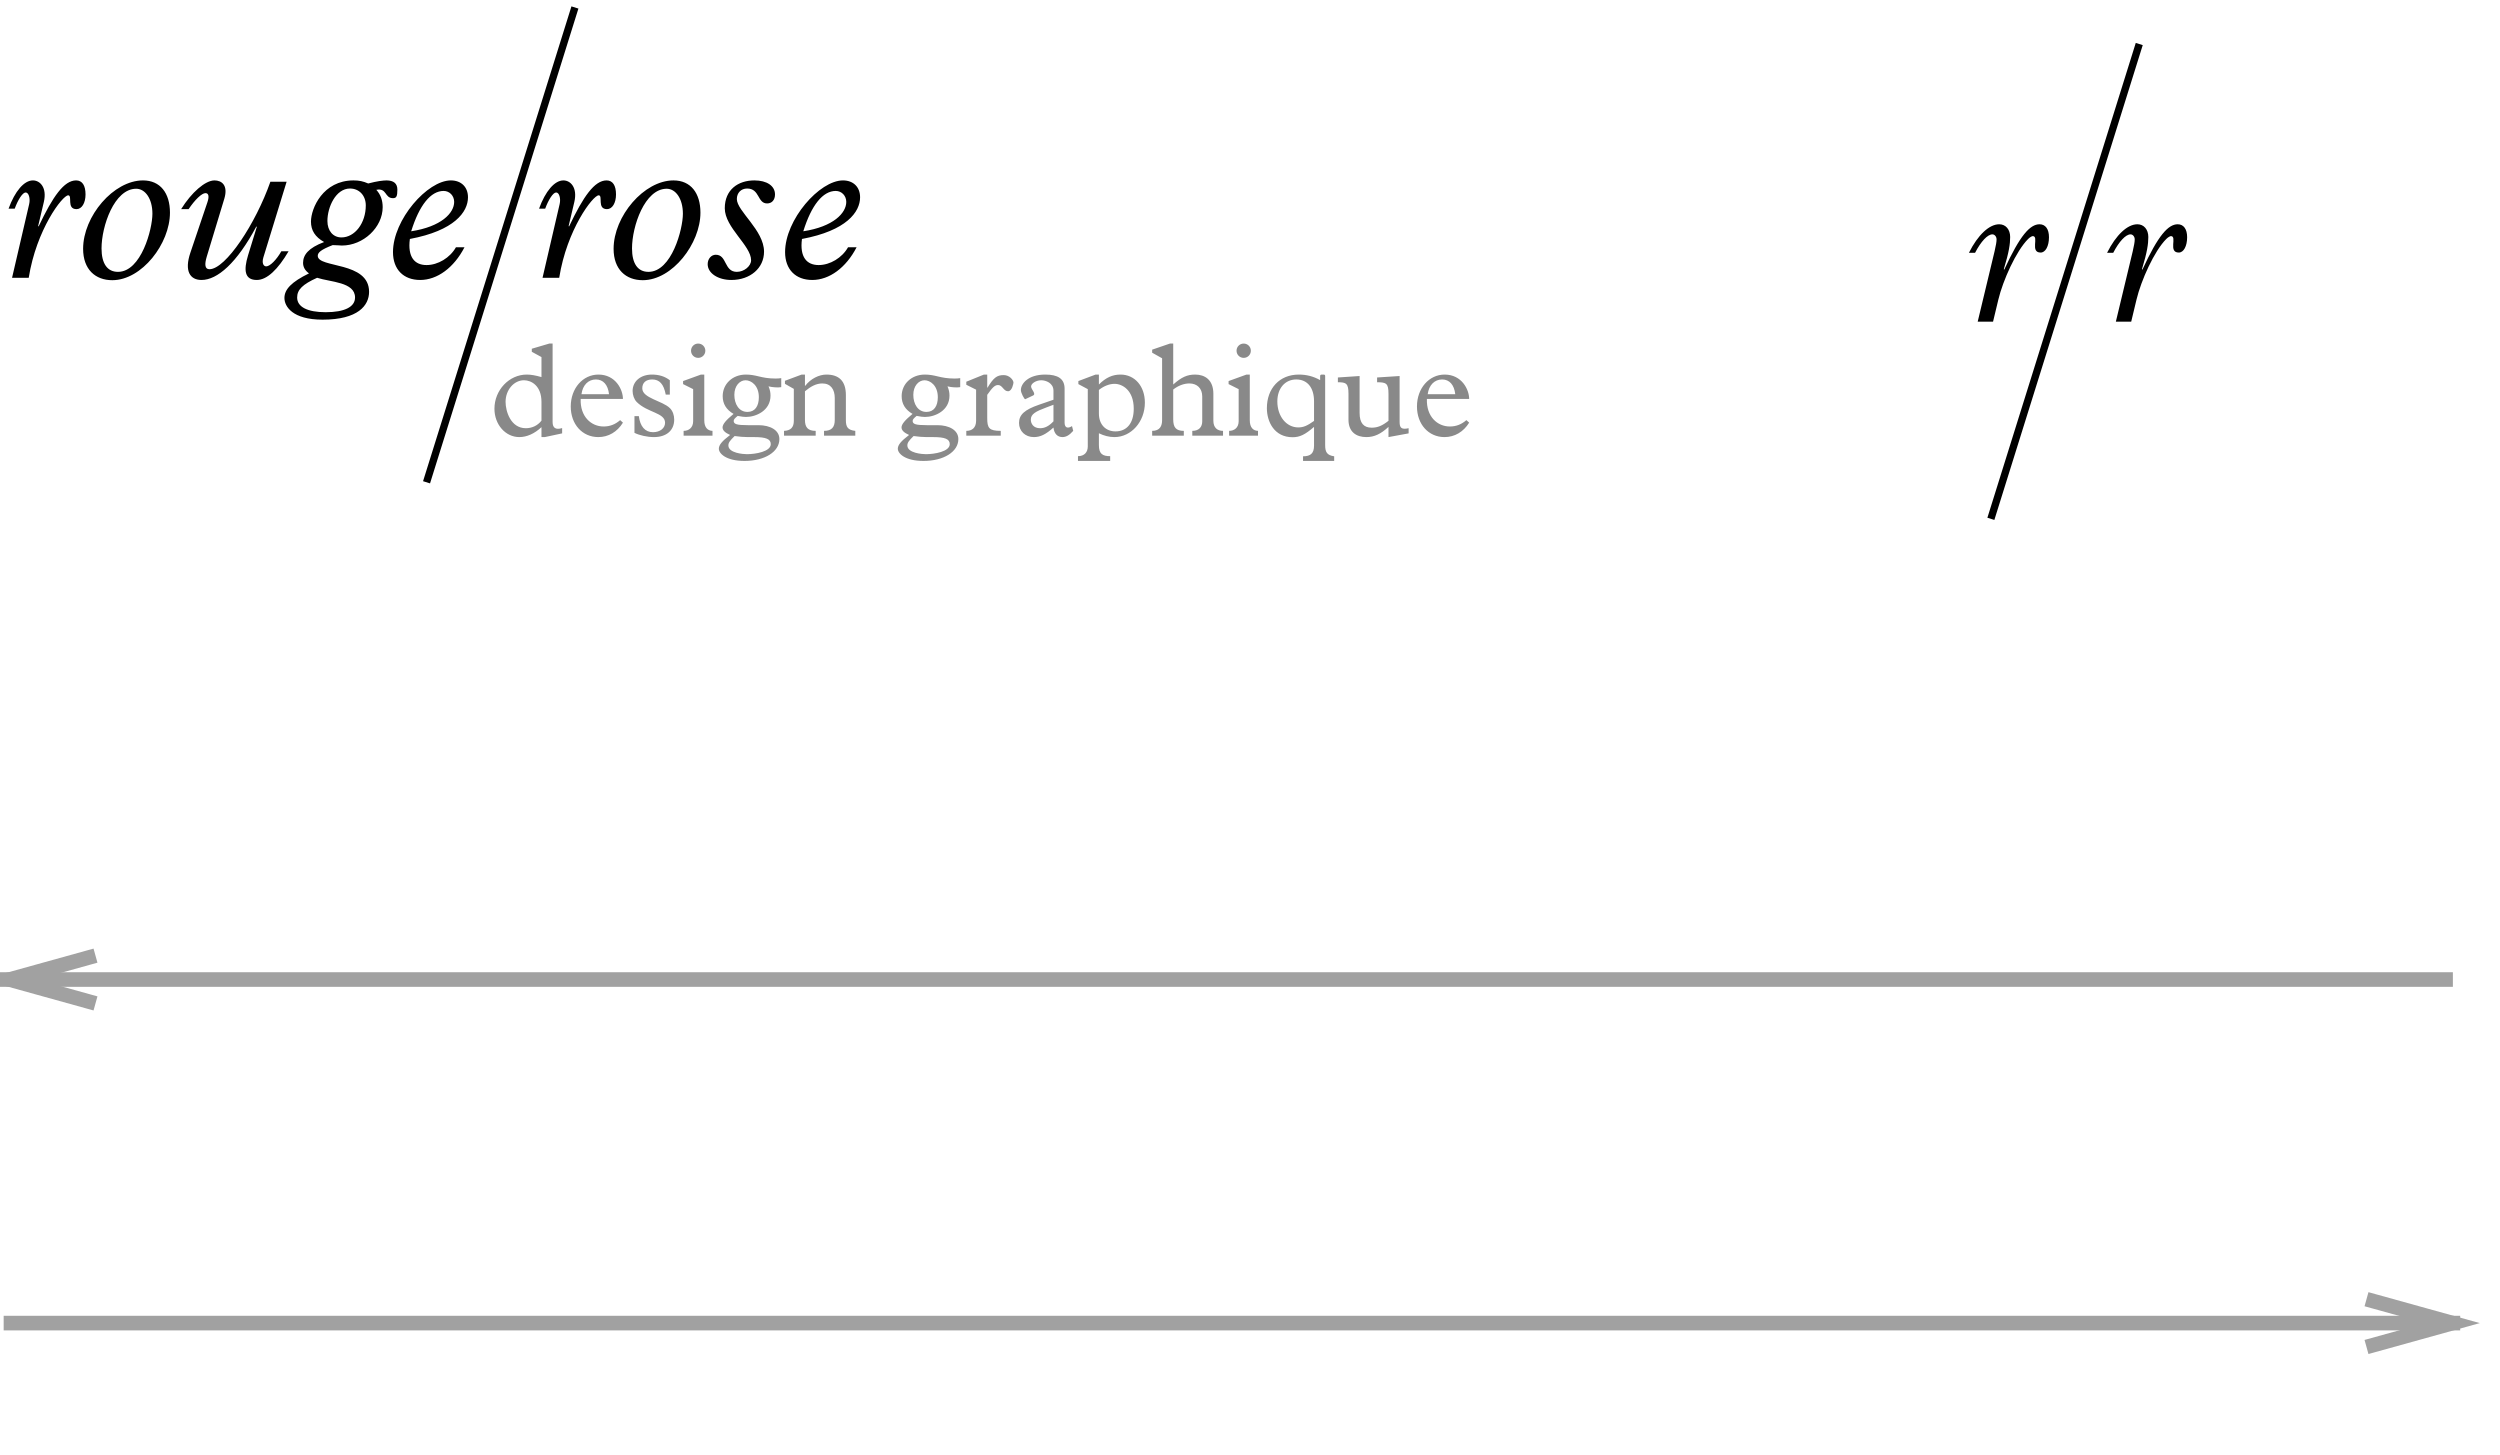
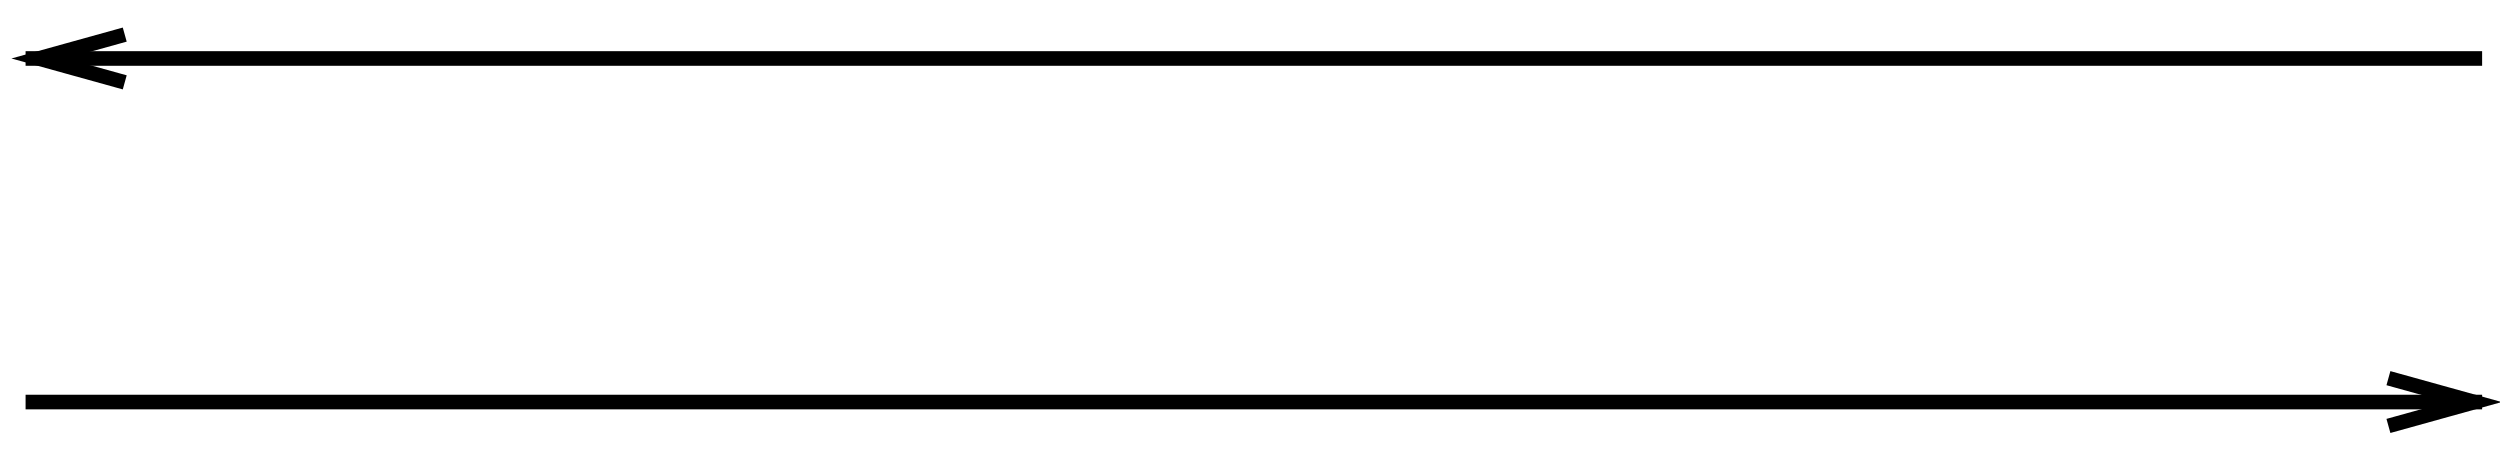
- <svg xmlns="http://www.w3.org/2000/svg" width="342px" height="199px" viewBox="0 0 342 199" version="1.1">
+ <svg xmlns="http://www.w3.org/2000/svg" width="342px" height="62px" viewBox="0 0 342 62" version="1.1">
  <description>Created with Sketch (http://www.bohemiancoding.com/sketch)</description>
  <defs />
-   <g id="logo" stroke="none" stroke-width="1" fill="none" fill-rule="evenodd">
-     <path d="M292.5,6.5 L272.5,70.5" id="Line" stroke="#000000" stroke-linecap="square" />
-     <path d="M78.5,1.5 L58.5,65.5" id="Line" stroke="#000000" stroke-linecap="square" />
-     <path d="M74.073,51.585 C73.24,51.349 72.624,51.241 72.062,51.241 C69.652,51.241 67.64,53.361 67.64,55.916 C67.64,58.072 69.144,59.794 71.047,59.794 C72.062,59.794 73.131,59.323 74.073,58.435 L74.073,59.794 L74.526,59.794 L76.9,59.287 L76.9,58.562 C75.994,58.834 75.596,58.526 75.596,57.728 L75.596,47 L75.142,47 L72.75,47.707 L72.75,48.124 L74.073,48.848 L74.073,51.585 Z M74.073,57.547 C73.548,58.217 72.787,58.58 71.935,58.58 C69.851,58.58 69.162,56.242 69.162,54.974 C69.162,53.343 70.304,52.02 71.681,52.02 C72.678,52.02 74.073,52.763 74.073,54.974 C74.073,54.974 74.073,52.763 74.073,54.974 L74.073,57.547 Z M85.218,54.575 C85.218,53.288 84.203,51.241 81.866,51.241 C79.727,51.241 78.078,53.125 78.078,55.608 C78.078,58.036 79.655,59.794 81.848,59.794 C83.225,59.794 84.439,59.087 85.218,57.819 L84.838,57.474 C84.149,58.072 83.424,58.344 82.572,58.344 C80.887,58.344 79.347,57.003 79.437,54.575 C79.437,54.575 79.347,57.003 79.437,54.575 L85.218,54.575 Z M79.546,53.923 C79.709,52.69 80.47,51.911 81.521,51.911 C82.518,51.911 83.17,52.636 83.315,53.923 C83.315,53.923 83.17,52.636 83.315,53.923 L79.546,53.923 Z M91.633,52.02 C90.963,51.494 90.147,51.241 89.187,51.241 C87.628,51.241 86.541,52.165 86.541,53.488 C86.541,54.013 86.74,54.629 87.103,54.992 C88.589,56.478 90.981,56.442 90.981,57.837 C90.981,58.58 90.292,59.124 89.332,59.124 C88.245,59.124 87.574,58.344 87.393,56.931 L86.795,56.931 L86.795,59.214 C87.483,59.558 88.553,59.794 89.459,59.794 C91.162,59.794 92.231,58.888 92.231,57.402 C92.231,56.804 92.032,56.224 91.652,55.843 C90.619,54.811 87.864,54.484 87.864,53.125 C87.864,52.346 88.371,51.911 89.223,51.911 C90.22,51.911 90.8,52.545 91.072,53.977 L91.633,53.977 L91.633,52.02 Z M94.823,57.619 C94.823,58.526 94.207,58.942 93.518,58.942 L93.518,59.595 L97.469,59.595 L97.469,58.942 C96.816,58.924 96.345,58.489 96.345,57.493 L96.345,51.241 L95.892,51.241 L93.446,52.128 L93.446,52.545 L94.823,53.234 L94.823,57.619 Z M94.533,47.979 C94.533,48.522 94.968,48.957 95.511,48.957 C96.055,48.957 96.49,48.522 96.49,47.979 C96.49,47.435 96.055,47 95.511,47 C94.968,47 94.533,47.435 94.533,47.979 C94.533,47.979 94.533,47.435 94.533,47.979 Z M106.874,51.73 C106.566,51.766 106.421,51.784 106.095,51.784 C105.098,51.784 104.409,51.639 103.811,51.494 C103.213,51.349 102.688,51.241 102.035,51.241 C100.205,51.241 98.864,52.527 98.864,54.194 C98.864,55.245 99.353,56.043 100.35,56.623 C99.317,57.474 98.846,58.036 98.846,58.471 C98.846,58.87 99.19,59.196 99.879,59.504 C98.755,60.356 98.338,60.881 98.338,61.389 C98.338,62.023 99.299,63.056 101.854,63.056 C104.609,63.056 106.62,61.806 106.62,60.066 C106.62,58.87 105.406,58.163 103.739,58.163 L102.289,58.163 C100.785,58.163 100.368,58.018 100.368,57.583 C100.368,57.366 100.549,57.203 100.912,56.895 C101.455,57.003 101.764,57.04 102.053,57.04 C103.431,57.04 105.406,56.17 105.406,54.122 C105.406,53.687 105.334,53.325 105.134,52.853 C105.714,52.998 106.439,53.035 106.874,52.962 C106.874,52.962 106.439,53.035 106.874,52.962 L106.874,51.73 Z M100.459,54.013 C100.459,52.799 101.184,52.02 101.999,52.02 C102.742,52.02 103.811,52.708 103.811,54.339 C103.811,55.554 103.286,56.351 102.253,56.351 C101.093,56.351 100.459,55.282 100.459,54.013 C100.459,54.013 100.459,55.282 100.459,54.013 Z M103.195,59.794 C104.79,59.794 105.442,60.066 105.442,60.755 C105.442,61.787 103.34,62.132 102.18,62.132 C101.691,62.132 99.643,61.987 99.643,60.936 C99.643,60.537 99.879,60.265 100.495,59.649 C101.147,59.74 101.709,59.794 102.289,59.794 C102.289,59.794 101.709,59.794 102.289,59.794 L103.195,59.794 Z M110.118,53.524 C110.897,52.871 111.658,52.455 112.492,52.455 C113.67,52.455 114.195,53.306 114.195,54.448 L114.195,57.456 C114.195,58.435 113.778,58.942 112.727,58.942 L112.727,59.595 L117.004,59.595 L117.004,58.942 C115.971,58.834 115.717,58.399 115.717,57.493 L115.717,54.049 C115.717,52.092 114.739,51.241 113.053,51.241 C112.057,51.241 110.897,51.802 110.154,52.781 L110.118,52.781 L110.118,51.241 L109.665,51.241 L107.381,52.092 L107.381,52.509 L108.595,53.198 L108.595,57.565 C108.595,58.471 108.161,58.906 107.254,58.942 L107.254,59.595 L111.586,59.595 L111.586,58.942 C110.516,58.942 110.118,58.453 110.118,57.456 C110.118,57.456 110.118,58.453 110.118,57.456 L110.118,53.524 Z M131.357,51.73 C131.049,51.766 130.904,51.784 130.577,51.784 C129.581,51.784 128.892,51.639 128.294,51.494 C127.696,51.349 127.17,51.241 126.518,51.241 C124.688,51.241 123.347,52.527 123.347,54.194 C123.347,55.245 123.836,56.043 124.833,56.623 C123.8,57.474 123.329,58.036 123.329,58.471 C123.329,58.87 123.673,59.196 124.362,59.504 C123.238,60.356 122.821,60.881 122.821,61.389 C122.821,62.023 123.782,63.056 126.337,63.056 C129.091,63.056 131.103,61.806 131.103,60.066 C131.103,58.87 129.889,58.163 128.221,58.163 L126.772,58.163 C125.268,58.163 124.851,58.018 124.851,57.583 C124.851,57.366 125.032,57.203 125.394,56.895 C125.938,57.003 126.246,57.04 126.536,57.04 C127.913,57.04 129.889,56.17 129.889,54.122 C129.889,53.687 129.816,53.325 129.617,52.853 C130.197,52.998 130.922,53.035 131.357,52.962 C131.357,52.962 130.922,53.035 131.357,52.962 L131.357,51.73 Z M124.941,54.013 C124.941,52.799 125.666,52.02 126.482,52.02 C127.225,52.02 128.294,52.708 128.294,54.339 C128.294,55.554 127.768,56.351 126.736,56.351 C125.576,56.351 124.941,55.282 124.941,54.013 C124.941,54.013 124.941,55.282 124.941,54.013 Z M127.678,59.794 C129.273,59.794 129.925,60.066 129.925,60.755 C129.925,61.787 127.823,62.132 126.663,62.132 C126.174,62.132 124.126,61.987 124.126,60.936 C124.126,60.537 124.362,60.265 124.978,59.649 C125.63,59.74 126.192,59.794 126.772,59.794 C126.772,59.794 126.192,59.794 126.772,59.794 L127.678,59.794 Z M135.053,54.013 C135.778,52.98 136.105,52.672 136.539,52.672 C137.137,52.672 137.282,53.524 137.899,53.524 C138.46,53.524 138.642,52.437 138.642,52.346 C138.642,51.984 138.098,51.313 137.301,51.313 C136.358,51.313 135.905,51.694 135.09,53.035 L135.053,53.035 L135.053,51.241 L134.6,51.241 L132.19,52.219 L132.19,52.636 L133.531,53.306 L133.531,57.547 C133.531,58.58 132.915,58.942 132.19,58.942 L132.19,59.595 L136.902,59.595 L136.902,58.942 C135.307,58.942 135.053,58.562 135.053,57.203 C135.053,57.203 135.053,58.562 135.053,57.203 L135.053,54.013 Z M144.114,54.684 L142.175,55.354 C140.164,56.043 139.403,56.731 139.403,57.855 C139.403,58.979 140.254,59.794 141.432,59.794 C142.32,59.794 143.063,59.432 144.114,58.489 C144.205,59.323 144.658,59.794 145.347,59.794 C145.836,59.794 146.289,59.54 146.815,58.942 L146.651,58.29 C146.035,58.689 145.637,58.489 145.637,57.819 L145.637,53.18 C145.637,51.802 144.712,51.241 142.991,51.241 C140.617,51.241 139.656,52.509 139.656,53.361 C139.656,53.759 140.146,54.666 140.254,54.611 L141.324,54.104 C141.795,53.886 141.052,53.27 141.052,52.871 C141.052,52.455 141.74,52.02 142.447,52.02 C143.045,52.02 144.114,52.382 144.114,53.451 C144.114,53.451 144.114,52.382 144.114,53.451 L144.114,54.684 Z M144.114,55.372 L144.114,57.638 C143.498,58.29 142.936,58.58 142.284,58.58 C141.378,58.58 141.016,57.964 141.016,57.402 C141.016,56.641 141.686,56.278 143.154,55.735 C143.154,55.735 141.686,56.278 143.154,55.735 L144.114,55.372 Z M150.33,59.269 C151.019,59.613 151.744,59.794 152.45,59.794 C154.752,59.794 156.619,57.692 156.619,55.082 C156.619,52.835 155.241,51.241 153.284,51.241 C152.179,51.241 151.273,51.657 150.33,52.6 L150.33,51.241 L149.877,51.241 L147.521,52.128 L147.521,52.545 L148.808,53.234 L148.808,61.081 C148.808,61.842 148.355,62.404 147.467,62.404 L147.467,63.056 L151.871,63.056 L151.871,62.404 C150.838,62.404 150.33,62.096 150.33,60.899 C150.33,60.899 150.33,62.096 150.33,60.899 L150.33,59.269 Z M150.33,53.343 C151.019,52.799 151.78,52.509 152.469,52.509 C153.556,52.509 155.096,53.397 155.096,55.916 C155.096,57.909 154.136,59.015 152.595,59.015 C151.309,59.015 150.33,58.127 150.33,56.568 C150.33,56.568 150.33,58.127 150.33,56.568 L150.33,53.343 Z M165.988,53.868 C165.988,51.947 164.81,51.241 163.505,51.241 C162.418,51.241 161.638,51.585 160.497,52.6 L160.497,47 L160.044,47 L157.615,47.834 L157.615,48.25 L158.974,49.012 L158.974,57.493 C158.974,58.254 158.684,58.942 157.615,58.942 L157.615,59.595 L161.946,59.595 L161.946,58.942 C160.877,58.942 160.497,58.471 160.497,57.366 L160.497,53.288 C161.167,52.763 161.946,52.455 162.707,52.455 C163.759,52.455 164.465,53.125 164.465,54.231 L164.465,57.638 C164.465,58.362 164.067,58.942 163.106,58.942 L163.106,59.595 L167.31,59.595 L167.31,58.942 C166.549,58.942 165.988,58.526 165.988,57.547 C165.988,57.547 165.988,58.526 165.988,57.547 L165.988,53.868 Z M169.449,57.619 C169.449,58.526 168.833,58.942 168.144,58.942 L168.144,59.595 L172.095,59.595 L172.095,58.942 C171.442,58.924 170.971,58.489 170.971,57.493 L170.971,51.241 L170.518,51.241 L168.072,52.128 L168.072,52.545 L169.449,53.234 L169.449,57.619 Z M169.159,47.979 C169.159,48.522 169.594,48.957 170.137,48.957 C170.681,48.957 171.116,48.522 171.116,47.979 C171.116,47.435 170.681,47 170.137,47 C169.594,47 169.159,47.435 169.159,47.979 C169.159,47.979 169.159,47.435 169.159,47.979 Z M179.76,60.954 C179.76,62.023 179.289,62.422 178.256,62.422 L178.256,63.056 L182.515,63.056 L182.515,62.422 C181.518,62.277 181.282,61.842 181.282,60.881 L181.282,51.44 C181.282,51.313 181.21,51.241 181.083,51.241 L180.793,51.241 C180.666,51.241 180.594,51.331 180.594,51.44 L180.594,52.002 C179.67,51.476 178.709,51.241 177.676,51.241 C175.048,51.241 173.309,53.125 173.309,55.843 C173.309,57.692 174.324,59.812 176.824,59.812 C177.803,59.812 178.528,59.468 179.76,58.399 C179.76,58.399 178.528,59.468 179.76,58.399 L179.76,60.954 Z M179.76,57.583 C178.818,58.254 178.292,58.471 177.604,58.471 C175.973,58.471 174.74,56.949 174.74,54.919 C174.74,53.125 175.791,51.911 177.332,51.911 C178.854,51.911 179.76,53.035 179.76,54.901 C179.76,54.901 179.76,53.035 179.76,54.901 L179.76,57.583 Z M192.699,58.58 C191.703,58.797 191.467,58.526 191.467,57.71 L191.467,51.44 L188.386,51.639 L188.386,52.292 C189.637,52.292 189.945,52.437 189.945,53.868 L189.945,57.565 C189.075,58.254 188.441,58.507 187.643,58.507 C186.556,58.507 185.994,57.873 185.994,56.496 L185.994,51.44 L183.022,51.639 L183.022,52.292 C184.146,52.292 184.472,52.437 184.472,53.868 L184.472,57.42 C184.472,59.124 185.577,59.794 186.918,59.794 C187.988,59.794 188.894,59.377 189.945,58.399 L189.945,59.794 L192.699,59.287 L192.699,58.58 Z M200.981,54.575 C200.981,53.288 199.966,51.241 197.628,51.241 C195.49,51.241 193.841,53.125 193.841,55.608 C193.841,58.036 195.417,59.794 197.61,59.794 C198.988,59.794 200.202,59.087 200.981,57.819 L200.6,57.474 C199.912,58.072 199.187,58.344 198.335,58.344 C196.65,58.344 195.109,57.003 195.2,54.575 C195.2,54.575 195.109,57.003 195.2,54.575 L200.981,54.575 Z M195.309,53.923 C195.472,52.69 196.233,51.911 197.284,51.911 C198.281,51.911 198.933,52.636 199.078,53.923 C199.078,53.923 198.933,52.636 199.078,53.923 L195.309,53.923 Z" id="design-graphique" fill="#898989" />
-     <path d="M2.01,28.55 C2.46,27.32 3.09,26.33 3.51,26.33 C3.93,26.33 4.17,27.14 3.99,27.92 L1.65,38 L3.93,38 C4.98,31.4 8.55,26.72 9.33,26.72 C9.96,26.72 9.06,28.61 10.47,28.61 C11.19,28.61 11.7,27.77 11.7,26.6 C11.7,25.37 11.25,24.68 10.41,24.68 C8.76,24.68 7.23,26.87 5.28,30.98 L5.22,30.92 L6,27.62 C6.45,25.67 5.49,24.68 4.5,24.68 C3.3,24.68 2.04,26.15 1.17,28.55 C1.17,28.55 2.04,26.15 1.17,28.55 L2.01,28.55 Z M11.37,34.04 C11.37,36.86 13.05,38.33 15.36,38.33 C19.41,38.33 23.25,33.32 23.25,29.09 C23.25,26.42 21.93,24.68 19.56,24.68 C15.54,24.68 11.37,29.57 11.37,34.04 C11.37,34.04 11.37,29.57 11.37,34.04 Z M13.89,33.98 C13.89,30.95 15.63,25.82 18.63,25.82 C19.86,25.82 20.85,27.17 20.85,29.24 C20.85,31.34 19.32,37.19 16.14,37.19 C14.67,37.19 13.89,36.05 13.89,33.98 C13.89,33.98 13.89,36.05 13.89,33.98 Z M25.8,28.61 C26.67,27.32 27.6,26.42 28.11,26.42 C28.53,26.42 28.65,26.84 28.38,27.65 L26.04,34.58 C25.2,37.07 25.98,38.3 27.57,38.3 C29.73,38.3 32.4,35.99 35.07,30.98 L35.13,31.04 L33.93,34.94 C33.3,37.01 33.48,38.3 35.13,38.3 C36.54,38.3 38.04,36.83 39.48,34.37 L38.49,34.37 C37.83,35.54 36.93,36.44 36.42,36.44 C36.06,36.44 35.79,36.02 36.03,35.21 L39.21,24.86 L36.99,24.86 C34.98,30.59 30.87,36.83 28.65,36.83 C28.02,36.83 27.96,36.17 28.29,35.09 L30.69,27.17 C31.23,25.34 30.33,24.68 29.34,24.68 C28.08,24.68 26.19,26.33 24.78,28.61 C24.78,28.61 26.19,26.33 24.78,28.61 L25.8,28.61 Z M42.54,30.32 C42.54,31.52 43.11,32.42 44.34,33.11 C42.18,33.92 41.46,34.88 41.46,35.96 C41.46,36.53 41.73,37.01 42.27,37.4 C39.87,38.57 38.91,39.59 38.91,40.76 C38.91,41.93 40.02,43.73 44.13,43.73 C48.99,43.73 50.49,41.78 50.49,39.92 C50.49,35.72 43.47,36.71 43.47,35 C43.47,34.55 43.89,34.16 45.51,33.53 C46.11,33.53 46.47,33.59 46.77,33.59 C49.71,33.59 52.35,31.1 52.35,28.34 C52.35,27.41 52.08,26.63 51.48,25.97 C52.95,25.67 52.59,27.11 53.76,27.11 C54.24,27.11 54.36,26.84 54.36,25.94 C54.36,25.1 53.85,24.68 52.86,24.68 C52.65,24.68 52.32,24.71 51.9,24.77 C51.48,24.83 50.97,24.95 50.37,25.1 C49.68,24.8 49.14,24.68 48.36,24.68 C44.19,24.68 42.54,28.49 42.54,30.32 C42.54,30.32 42.54,28.49 42.54,30.32 Z M47.88,25.79 C49.14,25.79 50.04,26.75 50.04,28.1 C50.04,30.53 48.54,32.48 46.71,32.48 C45.57,32.48 44.79,31.58 44.79,30.23 C44.79,28.34 45.93,25.79 47.88,25.79 C47.88,25.79 45.93,25.79 47.88,25.79 Z M43.38,38 C45.21,38.6 48.57,38.57 48.57,40.7 C48.57,41.99 47.13,42.71 44.55,42.71 C42.06,42.71 40.65,41.99 40.65,40.7 C40.65,39.62 41.4,38.9 43.38,38 C43.38,38 41.4,38.9 43.38,38 Z M62.37,33.83 C61.56,35.27 59.91,36.26 58.35,36.26 C56.73,36.26 55.74,35.18 56.07,32.69 C62.16,31.55 64.02,29 64.02,26.99 C64.02,25.58 63.09,24.68 61.68,24.68 C58.47,24.68 53.76,30.05 53.76,34.49 C53.76,36.86 55.2,38.3 57.48,38.3 C59.82,38.3 62.1,36.62 63.54,33.83 C63.54,33.83 62.1,36.62 63.54,33.83 L62.37,33.83 Z M62.13,27.62 C62.13,29.15 60.36,31.01 56.25,31.64 C57.36,28.07 58.92,26.12 60.69,26.12 C61.5,26.12 62.13,26.78 62.13,27.62 C62.13,27.62 62.13,26.78 62.13,27.62 Z M74.58,28.55 C75.03,27.32 75.66,26.33 76.08,26.33 C76.5,26.33 76.74,27.14 76.56,27.92 L74.22,38 L76.5,38 C77.55,31.4 81.12,26.72 81.9,26.72 C82.53,26.72 81.63,28.61 83.04,28.61 C83.76,28.61 84.27,27.77 84.27,26.6 C84.27,25.37 83.82,24.68 82.98,24.68 C81.33,24.68 79.8,26.87 77.85,30.98 L77.79,30.92 L78.57,27.62 C79.02,25.67 78.06,24.68 77.07,24.68 C75.87,24.68 74.61,26.15 73.74,28.55 C73.74,28.55 74.61,26.15 73.74,28.55 L74.58,28.55 Z M83.94,34.04 C83.94,36.86 85.62,38.33 87.93,38.33 C91.98,38.33 95.82,33.32 95.82,29.09 C95.82,26.42 94.5,24.68 92.13,24.68 C88.11,24.68 83.94,29.57 83.94,34.04 C83.94,34.04 83.94,29.57 83.94,34.04 Z M86.46,33.98 C86.46,30.95 88.2,25.82 91.2,25.82 C92.43,25.82 93.42,27.17 93.42,29.24 C93.42,31.34 91.89,37.19 88.71,37.19 C87.24,37.19 86.46,36.05 86.46,33.98 C86.46,33.98 86.46,36.05 86.46,33.98 Z M100.8,27.23 C100.8,26.39 101.37,25.79 102.21,25.79 C103.95,25.79 103.59,27.83 104.94,27.83 C105.6,27.83 106.02,27.35 106.02,26.6 C106.02,25.43 104.91,24.68 103.2,24.68 C100.98,24.68 99.15,25.94 99.15,28.49 C99.15,31.13 102.75,33.59 102.75,35.6 C102.75,36.41 101.79,37.19 100.8,37.19 C99.03,37.19 99.48,34.85 97.92,34.85 C97.29,34.85 96.81,35.42 96.81,36.14 C96.81,37.37 98.22,38.3 100.05,38.3 C102.63,38.3 104.52,36.68 104.52,34.43 C104.52,31.49 100.8,28.88 100.8,27.23 C100.8,27.23 100.8,28.88 100.8,27.23 Z M116.01,33.83 C115.2,35.27 113.55,36.26 111.99,36.26 C110.37,36.26 109.38,35.18 109.71,32.69 C115.8,31.55 117.66,29 117.66,26.99 C117.66,25.58 116.73,24.68 115.32,24.68 C112.11,24.68 107.4,30.05 107.4,34.49 C107.4,36.86 108.84,38.3 111.12,38.3 C113.46,38.3 115.74,36.62 117.18,33.83 C117.18,33.83 115.74,36.62 117.18,33.83 L116.01,33.83 Z M115.77,27.62 C115.77,29.15 114,31.01 109.89,31.64 C111,28.07 112.56,26.12 114.33,26.12 C115.14,26.12 115.77,26.78 115.77,27.62 C115.77,27.62 115.77,26.78 115.77,27.62 Z" id="rouge-rose" fill="#000000" />
-     <path d="M270.55,44 L272.65,44 L273.37,41 C274,38.36 275.8,34.34 277.45,32.69 C277.72,32.42 277.99,32.3 278.08,32.3 C278.98,32.3 277.66,34.55 279.16,34.55 C279.82,34.55 280.3,33.68 280.3,32.45 C280.3,31.34 279.82,30.68 279.01,30.68 C277.72,30.68 276.34,32.18 274.18,36.89 L274.12,36.83 C274.84,34.46 274.99,33.38 274.99,32.42 C274.99,31.4 274.39,30.68 273.49,30.68 C272.14,30.68 270.58,32.12 269.35,34.58 L270.19,34.58 C271,33.02 271.9,32.06 272.56,32.06 C272.86,32.06 273.13,32.36 273.13,32.75 C273.13,33.11 273.04,33.56 272.86,34.37 L270.55,44 Z M289.45,44 L291.55,44 L292.27,41 C292.9,38.36 294.7,34.34 296.35,32.69 C296.62,32.42 296.89,32.3 296.98,32.3 C297.88,32.3 296.56,34.55 298.06,34.55 C298.72,34.55 299.2,33.68 299.2,32.45 C299.2,31.34 298.72,30.68 297.91,30.68 C296.62,30.68 295.24,32.18 293.08,36.89 L293.02,36.83 C293.74,34.46 293.89,33.38 293.89,32.42 C293.89,31.4 293.29,30.68 292.39,30.68 C291.04,30.68 289.48,32.12 288.25,34.58 L289.09,34.58 C289.9,33.02 290.8,32.06 291.46,32.06 C291.76,32.06 292.03,32.36 292.03,32.75 C292.03,33.11 291.94,33.56 291.76,34.37 L289.45,44 Z" id="r-r" fill="#000000" />
-     <path d="M0.5,134 L334.554,134" id="Line" stroke="#A1A1A1" stroke-width="2" stroke-linecap="square" />
-     <path id="Line-decoration-1" d="M12.1,137 C8.32,135.95 5.08,135.05 1.3,134 C5.08,132.95 8.32,132.05 12.1,131" stroke="#A1A1A1" stroke-width="2" stroke-linecap="square" />
-     <path d="M1.5,181 L335.554,181" id="Line-copy" stroke="#A1A1A1" stroke-width="2" stroke-linecap="square" />
-     <path id="Line-copy-decoration-1" d="M324.7,184 C328.48,182.95 331.72,182.05 335.5,181 C331.72,179.95 328.48,179.05 324.7,178" stroke="#A1A1A1" stroke-width="2" stroke-linecap="square" />
+   <g id="Page-3" stroke="none" stroke-width="1" fill="none" fill-rule="evenodd">
+     <path d="M4.5,8 L338.554,8" id="prev" stroke="#000000" stroke-width="2" stroke-linecap="square" />
+     <path id="prev-decoration-1" d="M16.1,11 C12.32,9.95 9.08,9.05 5.3,8 C9.08,6.95 12.32,6.05 16.1,5" stroke="#000000" stroke-width="2" stroke-linecap="square" />
+     <path d="M4.5,55 L338.554,55" id="next" stroke="#000000" stroke-width="2" stroke-linecap="square" />
+     <path id="next-decoration-1" d="M327.7,58 C331.48,56.95 334.72,56.05 338.5,55 C334.72,53.95 331.48,53.05 327.7,52" stroke="#000000" stroke-width="2" stroke-linecap="square" />
  </g>
</svg>
